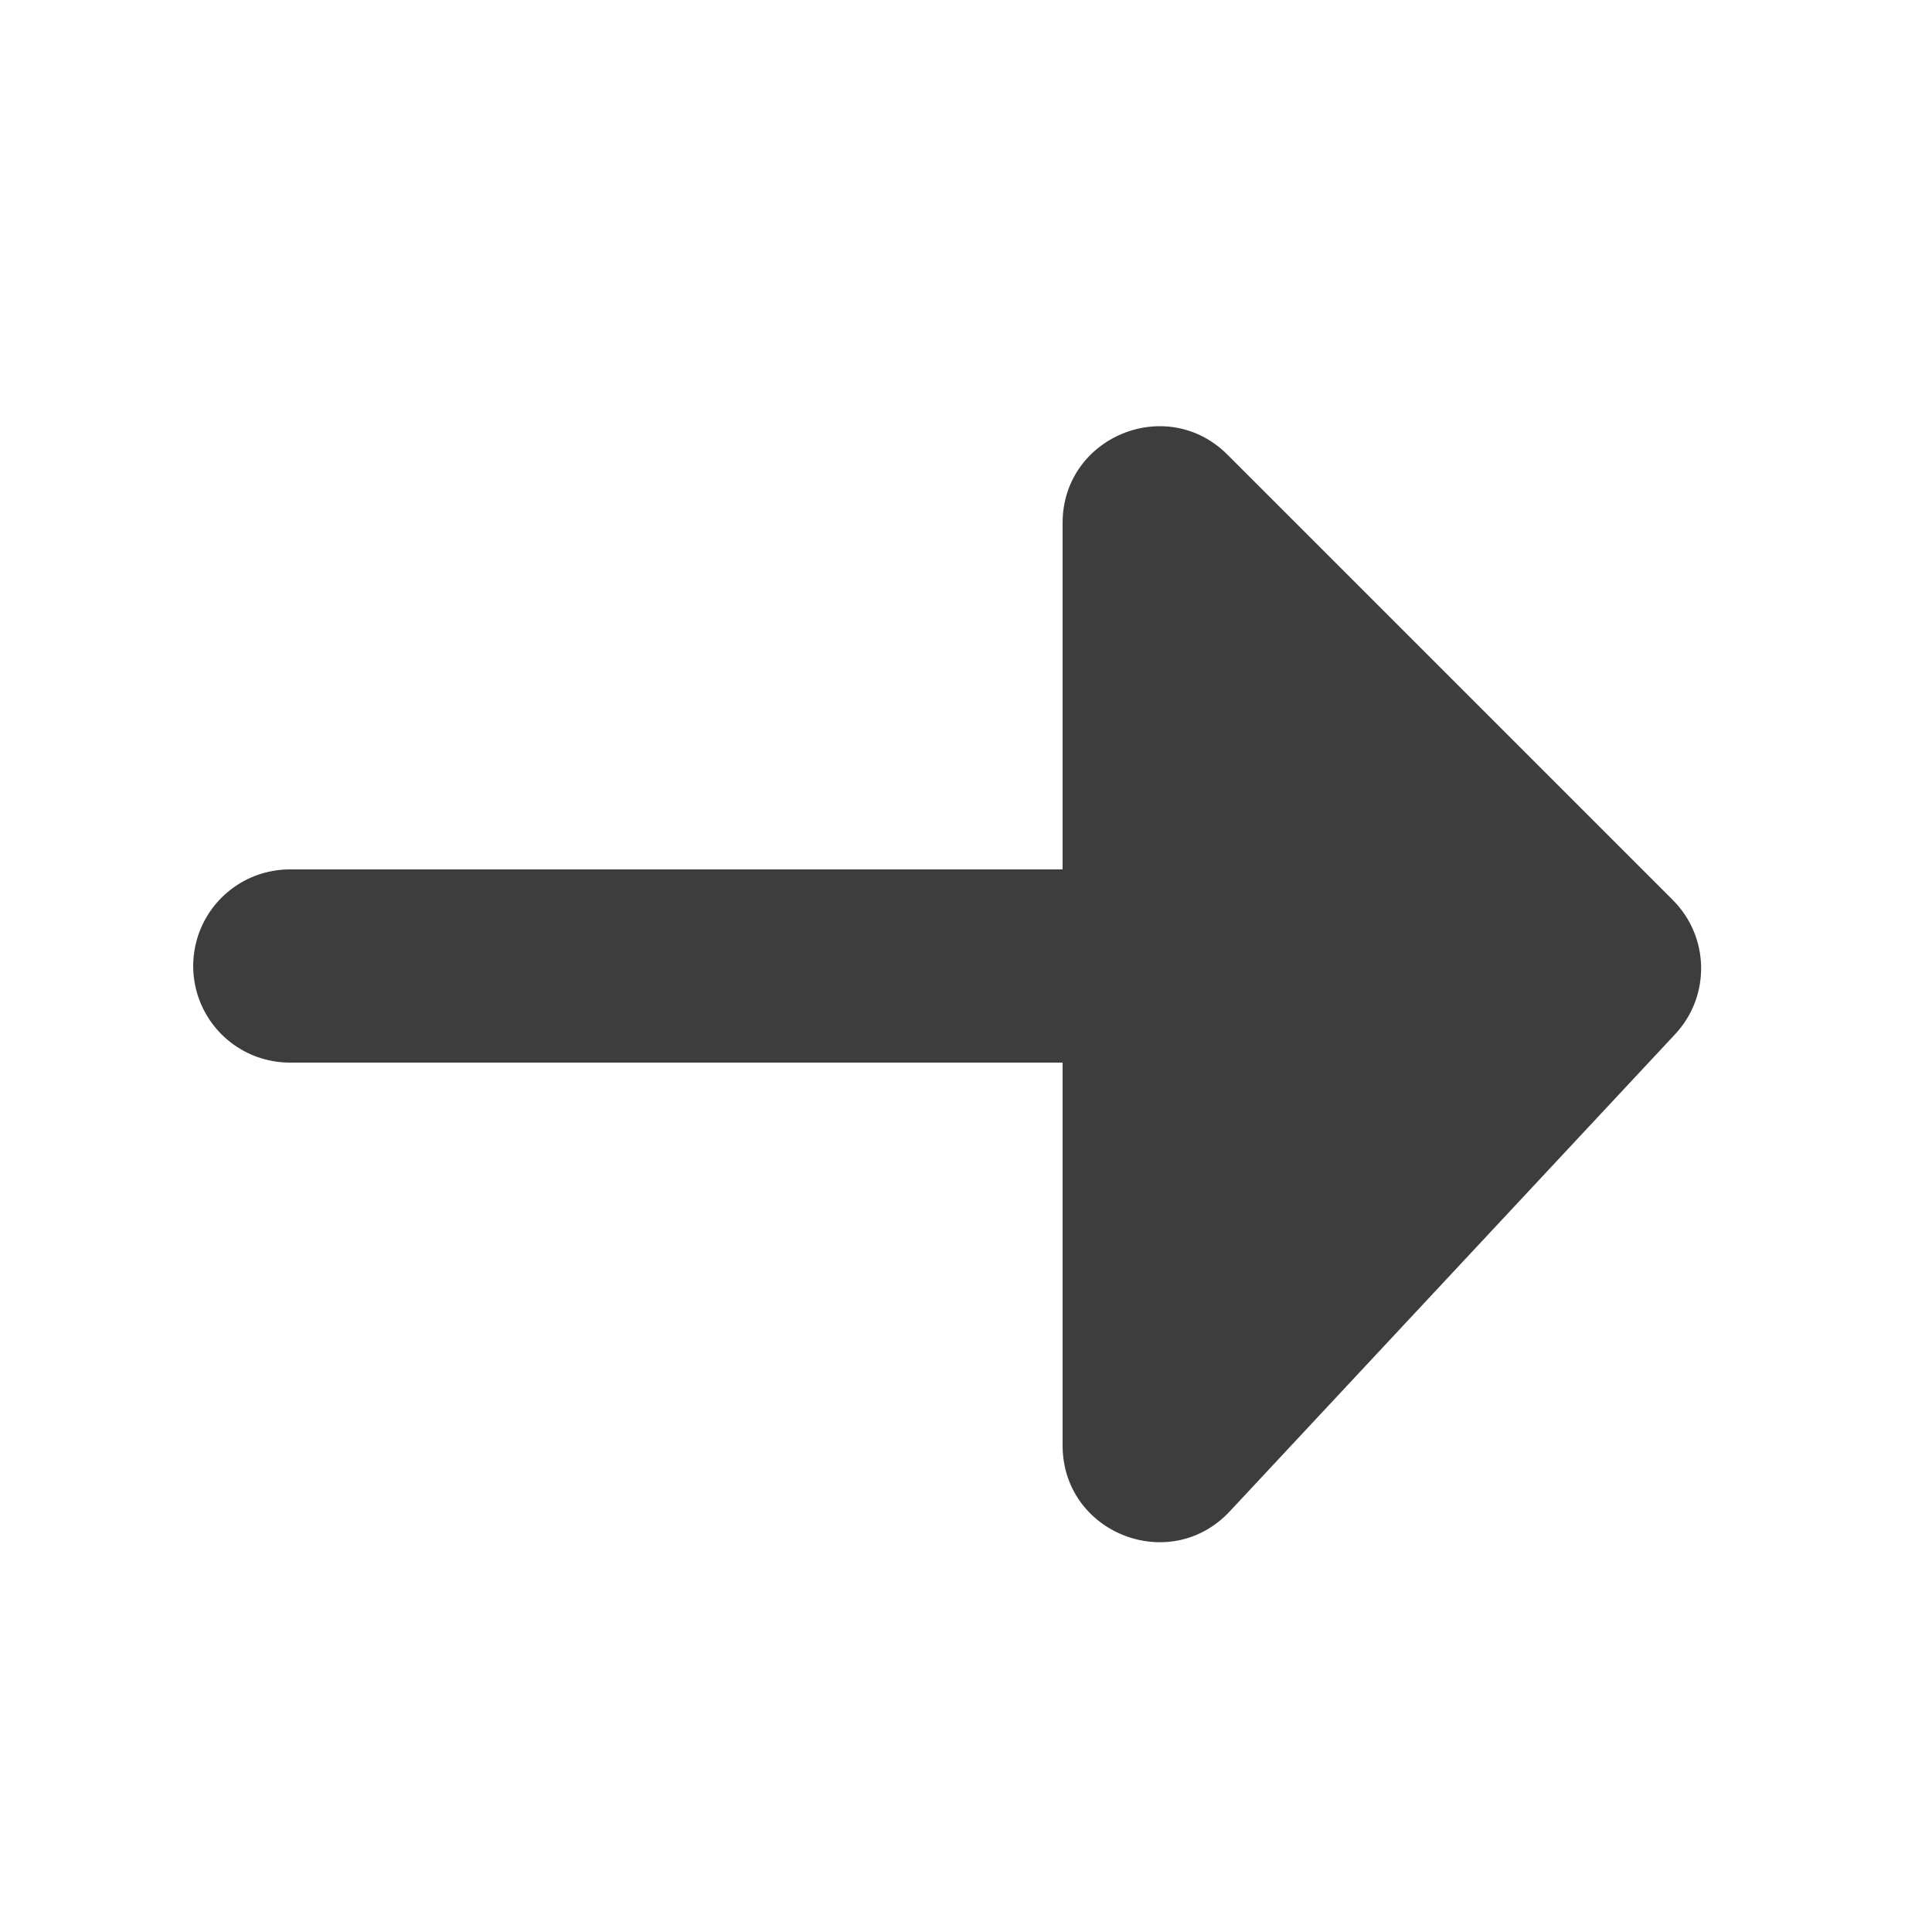
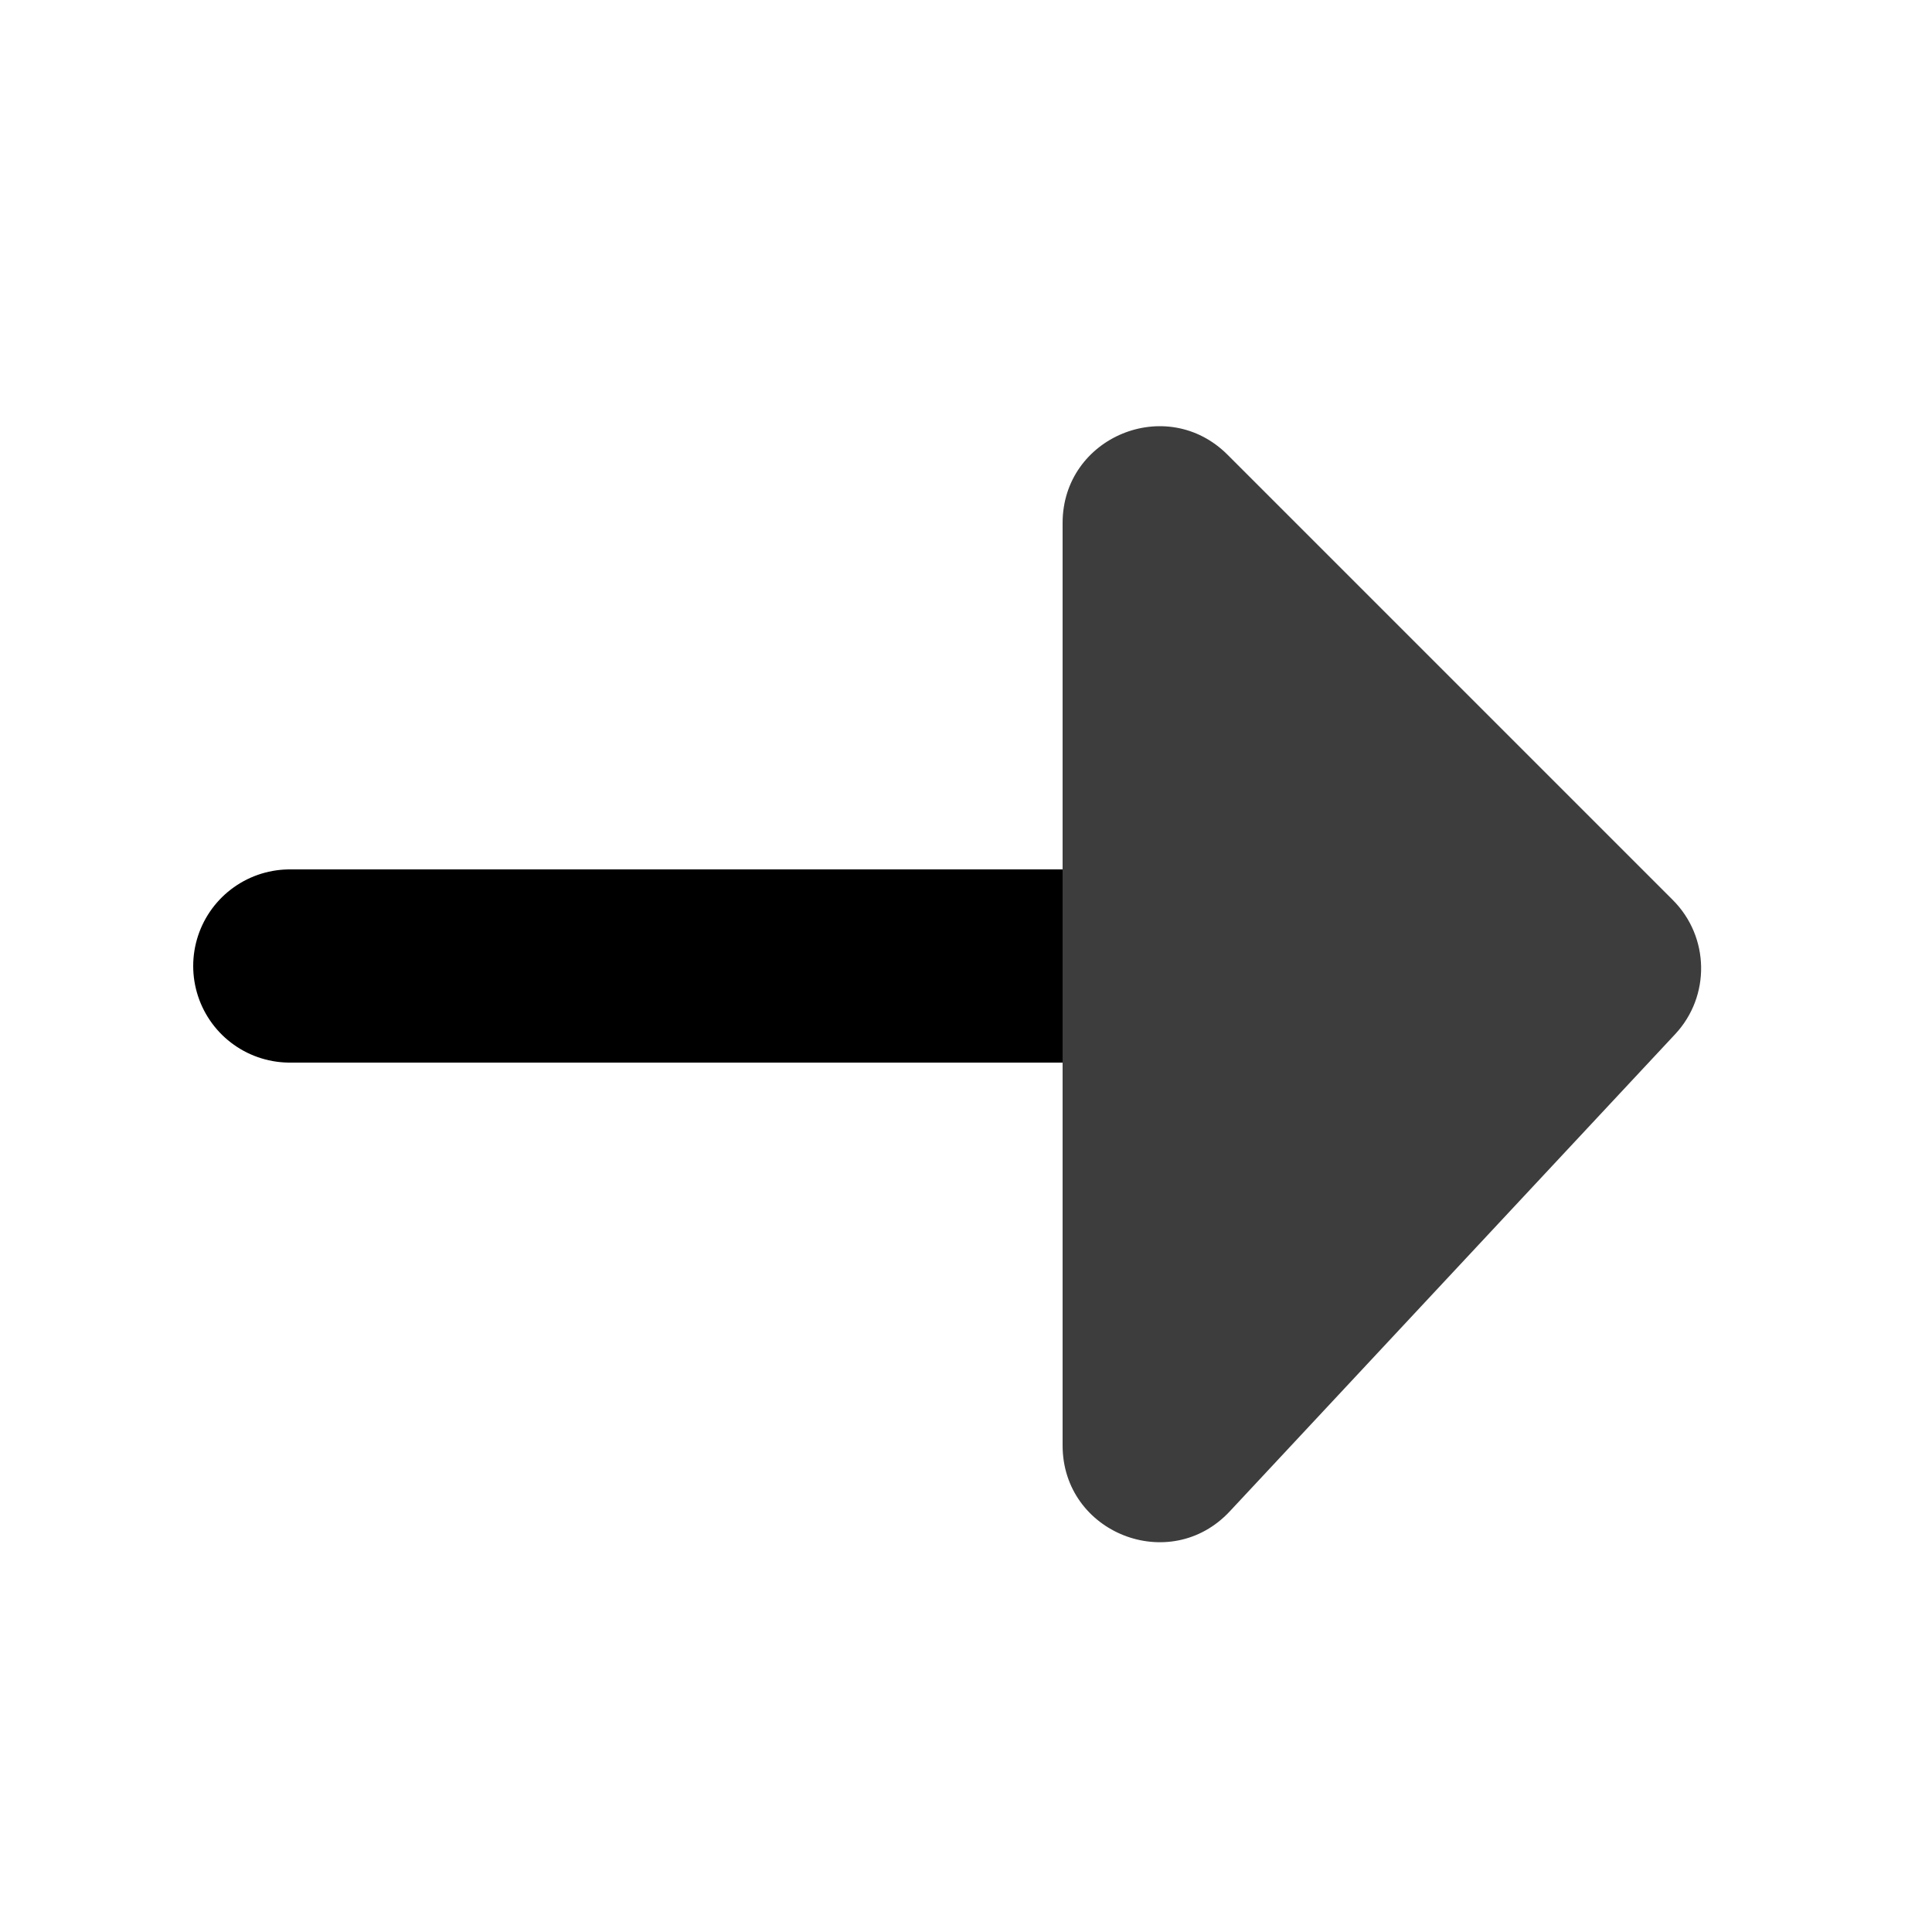
<svg xmlns="http://www.w3.org/2000/svg" width="20" height="20" viewBox="0 0 20 20" fill="none">
-   <path d="M16 10L3 10" stroke="#3D3D3D" stroke-width="2" stroke-linecap="round" stroke-linejoin="round" />
+   <path d="M16 10L3 10" stroke="black" stroke-width="2" stroke-linecap="round" stroke-linejoin="round" />
  <path d="M17.317 9.317L12.707 4.707C12.077 4.077 11 4.523 11 5.414L11 14.963C11 15.871 12.112 16.309 12.731 15.645L17.341 10.706C17.709 10.312 17.698 9.698 17.317 9.317Z" fill="#3D3D3D" />
</svg>
